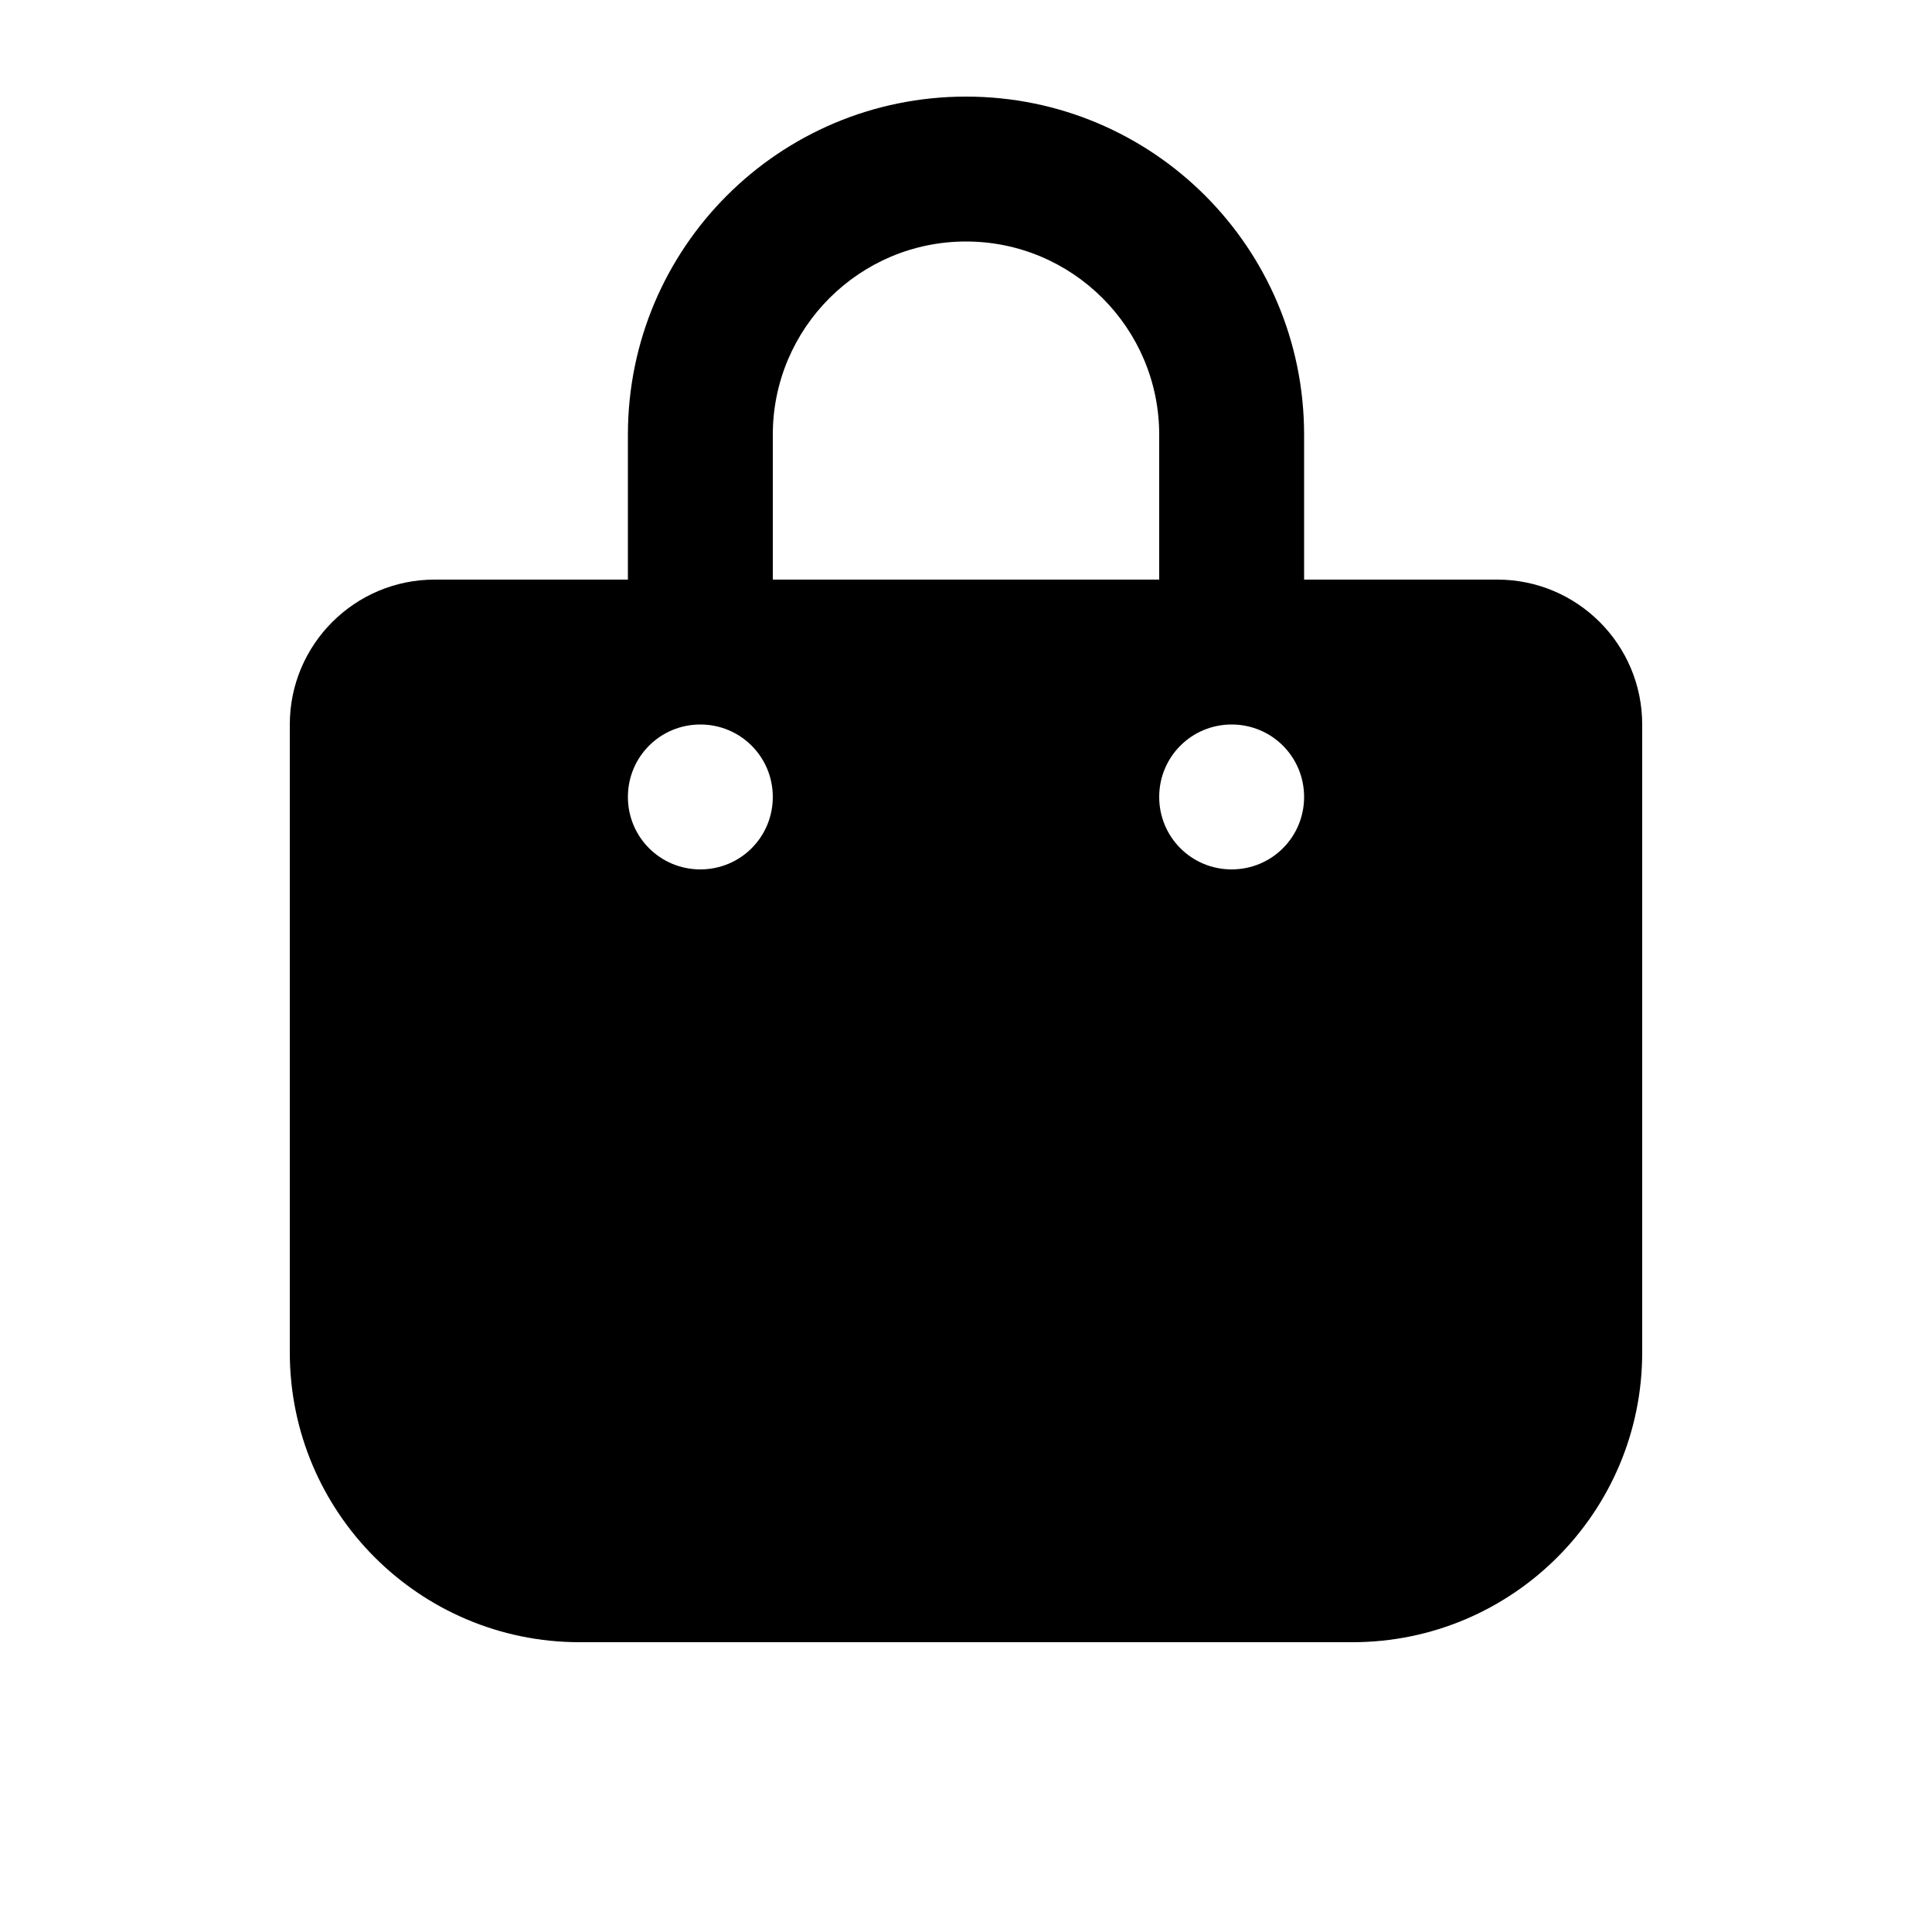
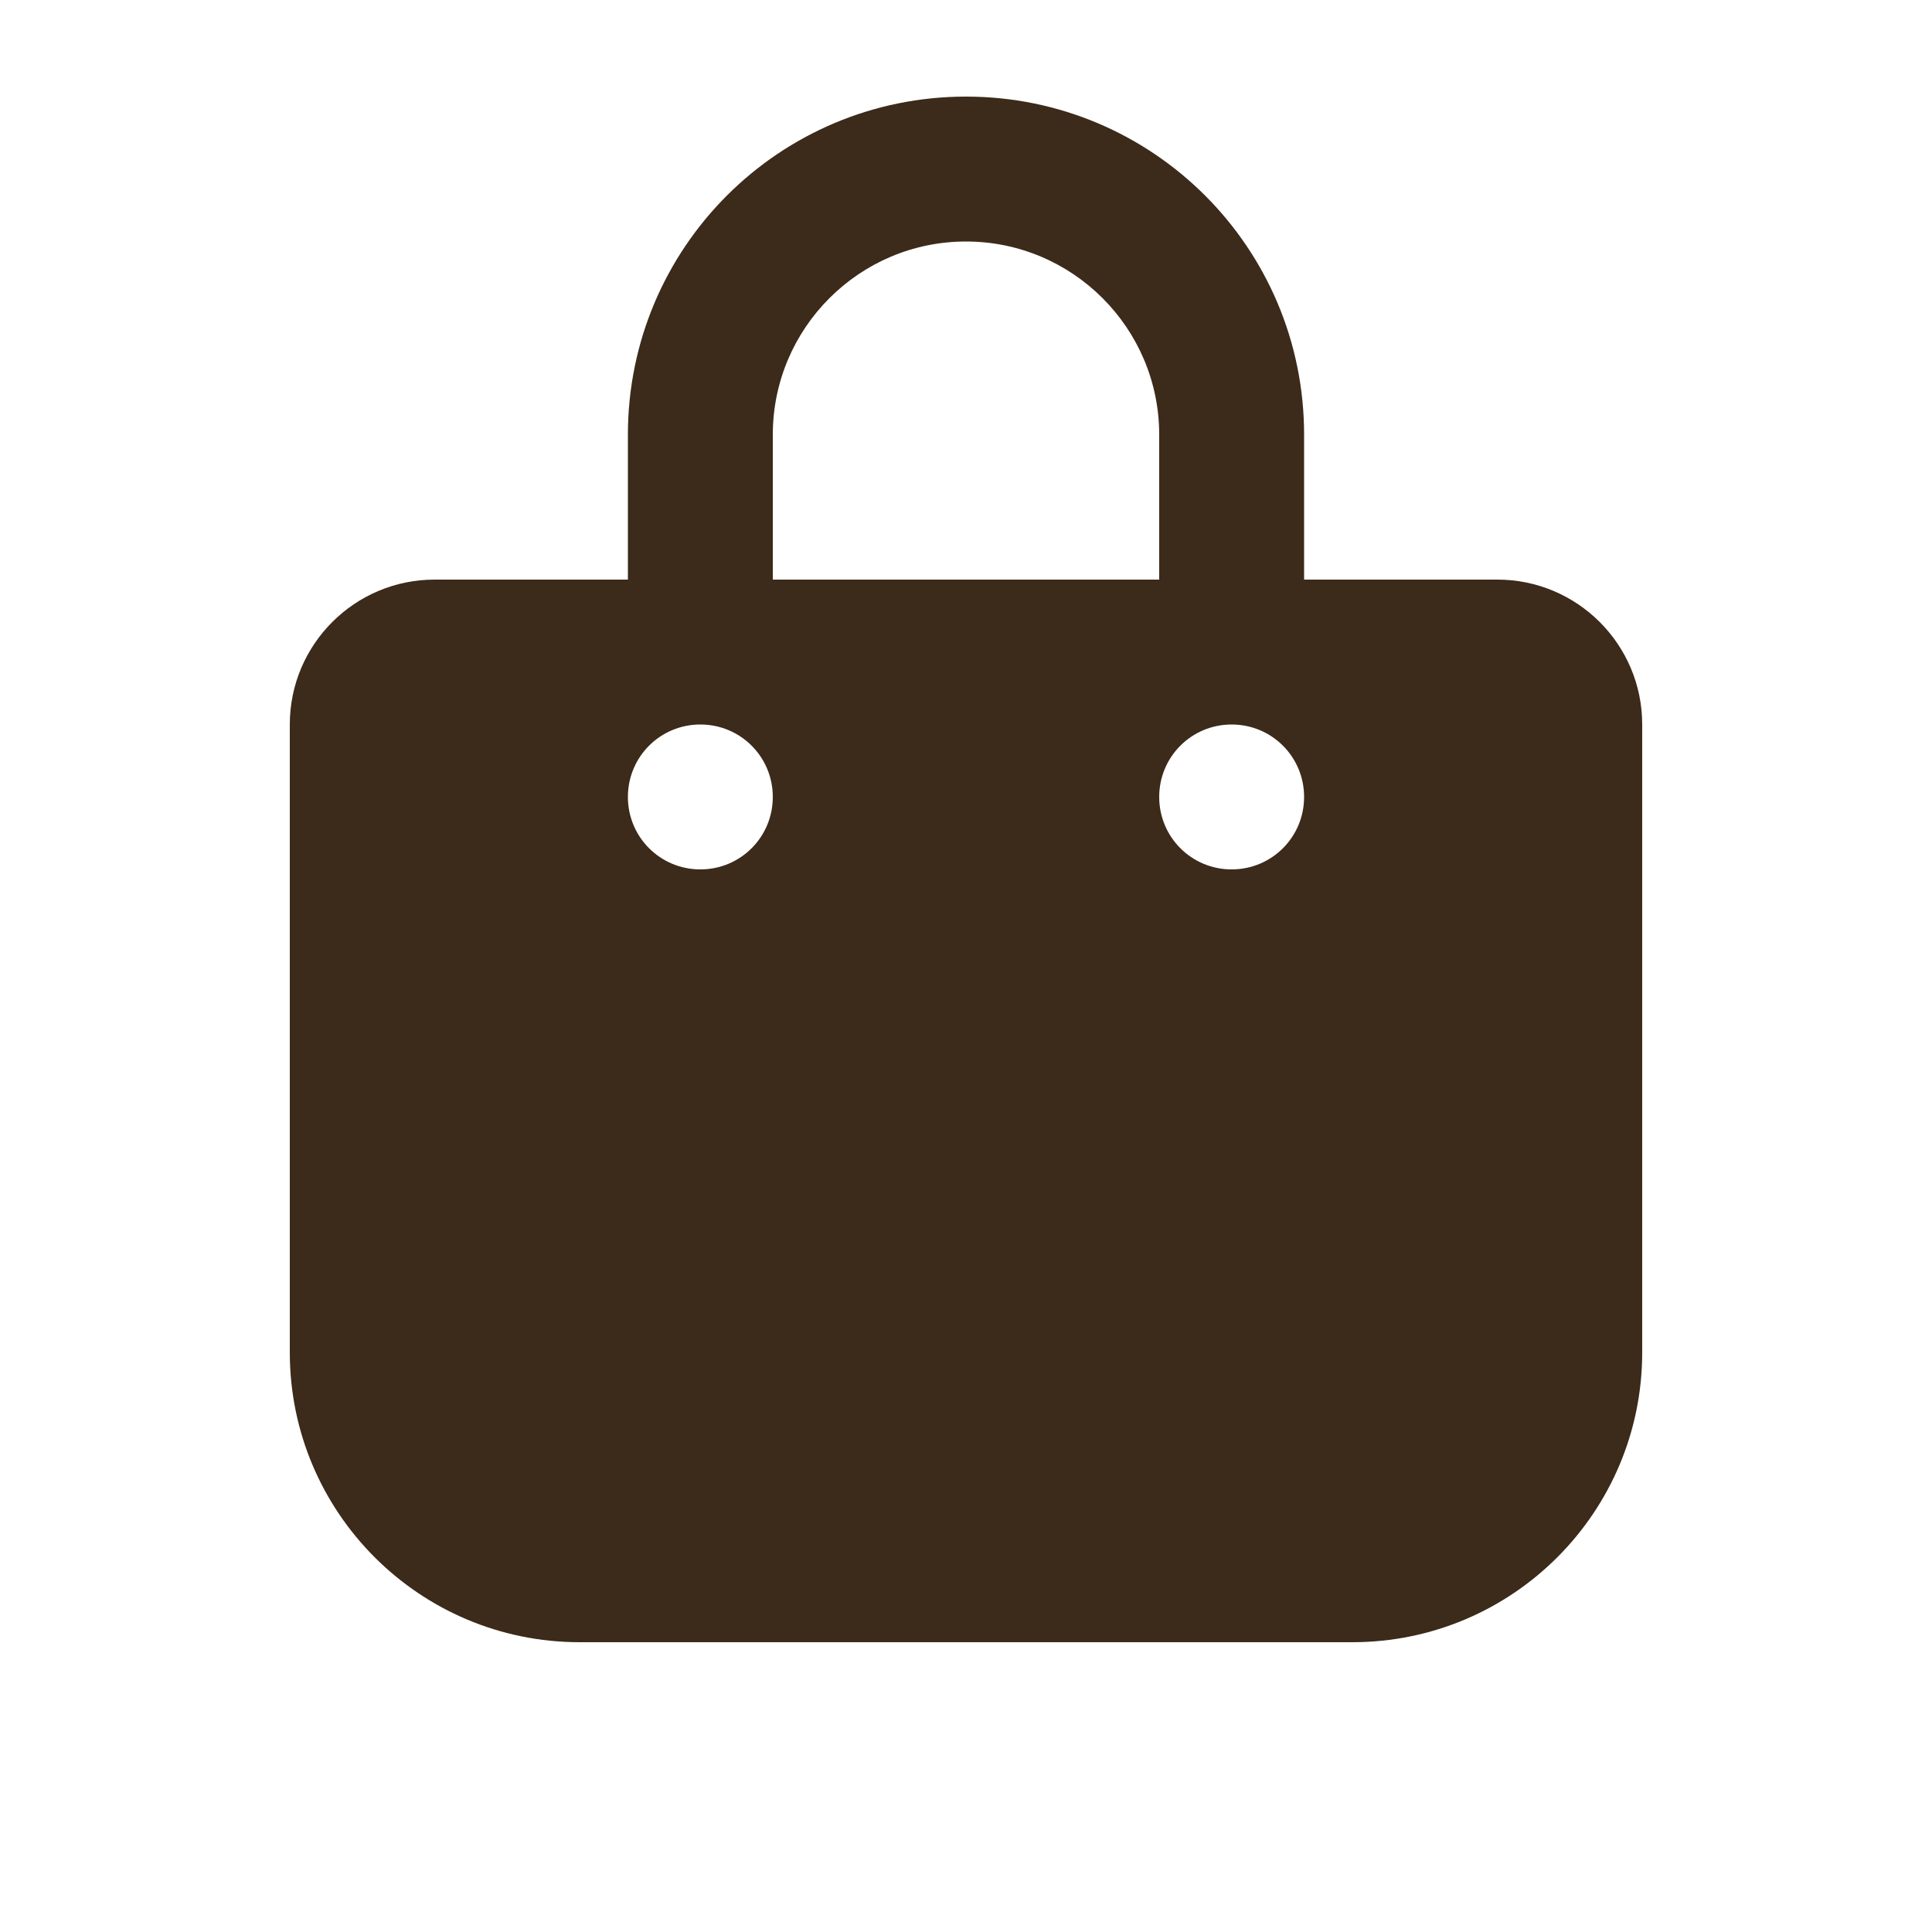
<svg xmlns="http://www.w3.org/2000/svg" viewBox="0 0 640 640">
-   <path d="M256 144C256 108.7 284.7 80 320 80C355.3 80 384 108.7 384 144L384 192L256 192L256 144zM208 192L144 192C117.5 192 96 213.5 96 240L96 448C96 501 139 544 192 544L448 544C501 544 544 501 544 448L544 240C544 213.5 522.5 192 496 192L432 192L432 144C432 82.1 381.9 32 320 32C258.1 32 208 82.1 208 144L208 192zM232 240C245.3 240 256 250.7 256 264C256 277.3 245.3 288 232 288C218.7 288 208 277.3 208 264C208 250.7 218.7 240 232 240zM384 264C384 250.7 394.7 240 408 240C421.3 240 432 250.7 432 264C432 277.3 421.3 288 408 288C394.7 288 384 277.3 384 264z" />
+   <path fill="#3C2A1A" d="M256 144C256 108.7 284.7 80 320 80C355.3 80 384 108.7 384 144L384 192L256 192L256 144zM208 192L144 192C117.5 192 96 213.5 96 240L96 448C96 501 139 544 192 544L448 544C501 544 544 501 544 448L544 240C544 213.5 522.5 192 496 192L432 192L432 144C432 82.1 381.9 32 320 32C258.1 32 208 82.1 208 144L208 192zM232 240C245.3 240 256 250.7 256 264C256 277.3 245.3 288 232 288C218.7 288 208 277.3 208 264C208 250.7 218.7 240 232 240zM384 264C384 250.7 394.7 240 408 240C421.3 240 432 250.7 432 264C432 277.3 421.3 288 408 288C394.7 288 384 277.3 384 264z" />
</svg>
